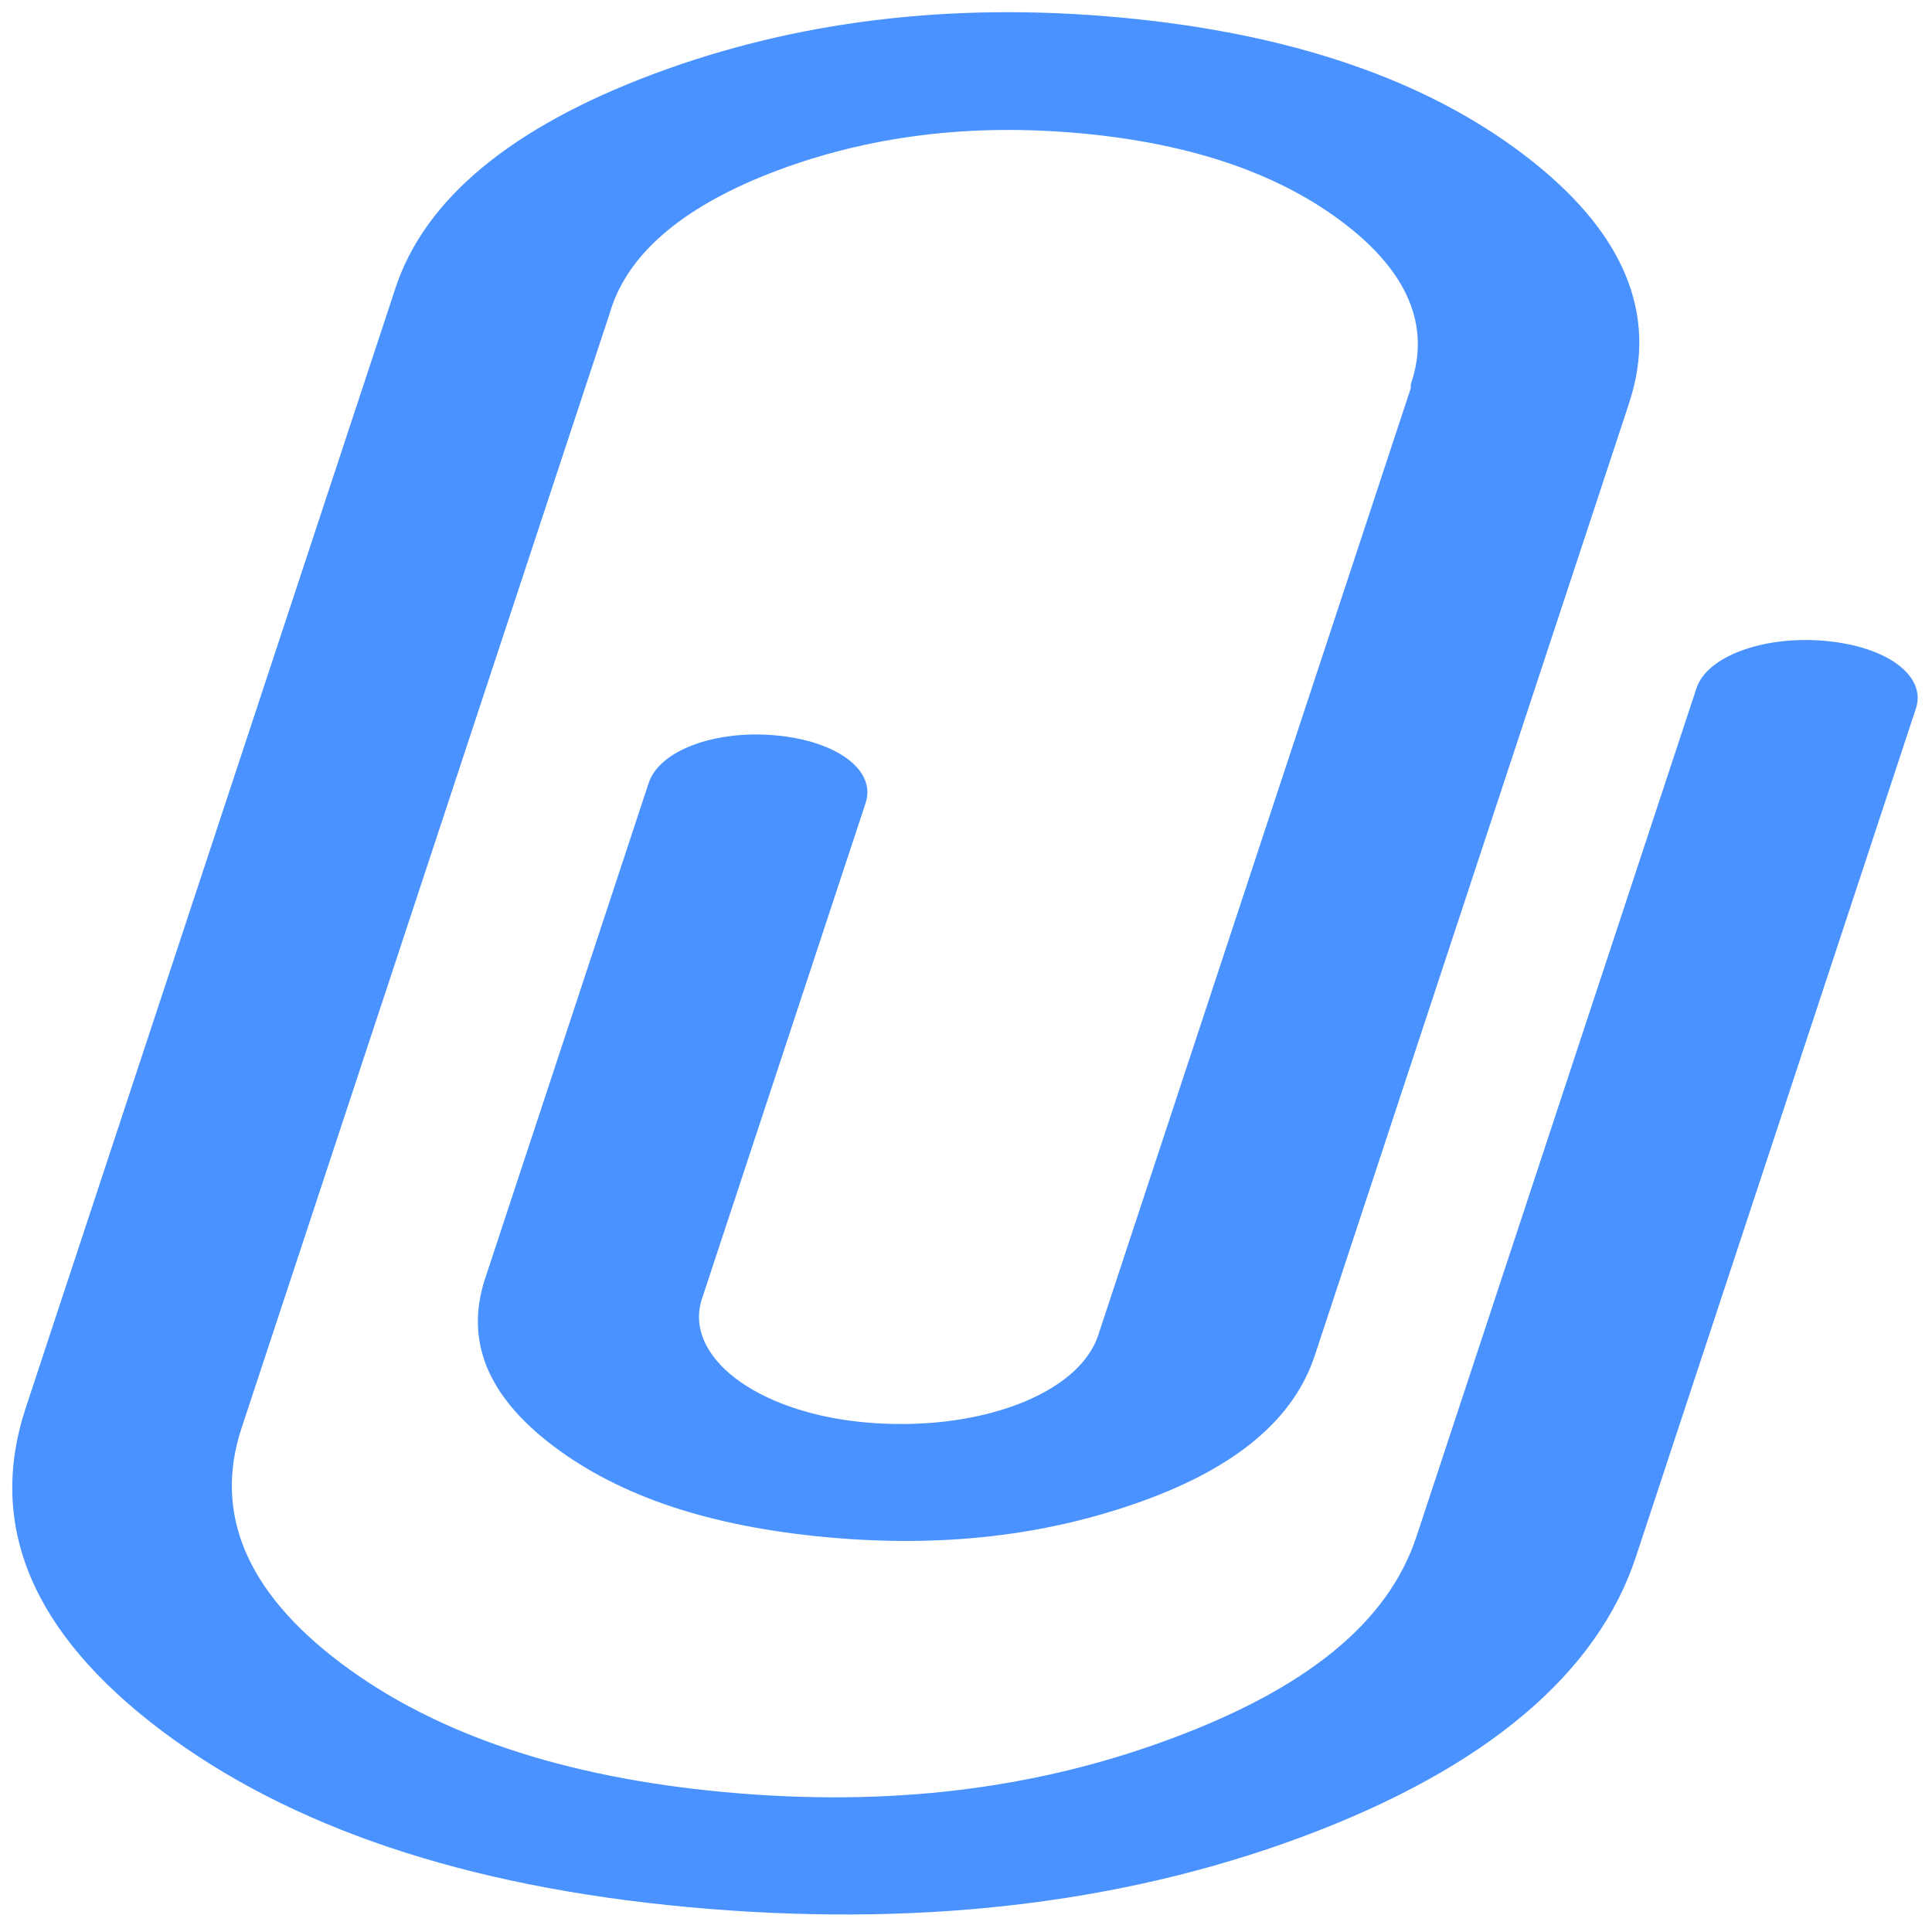
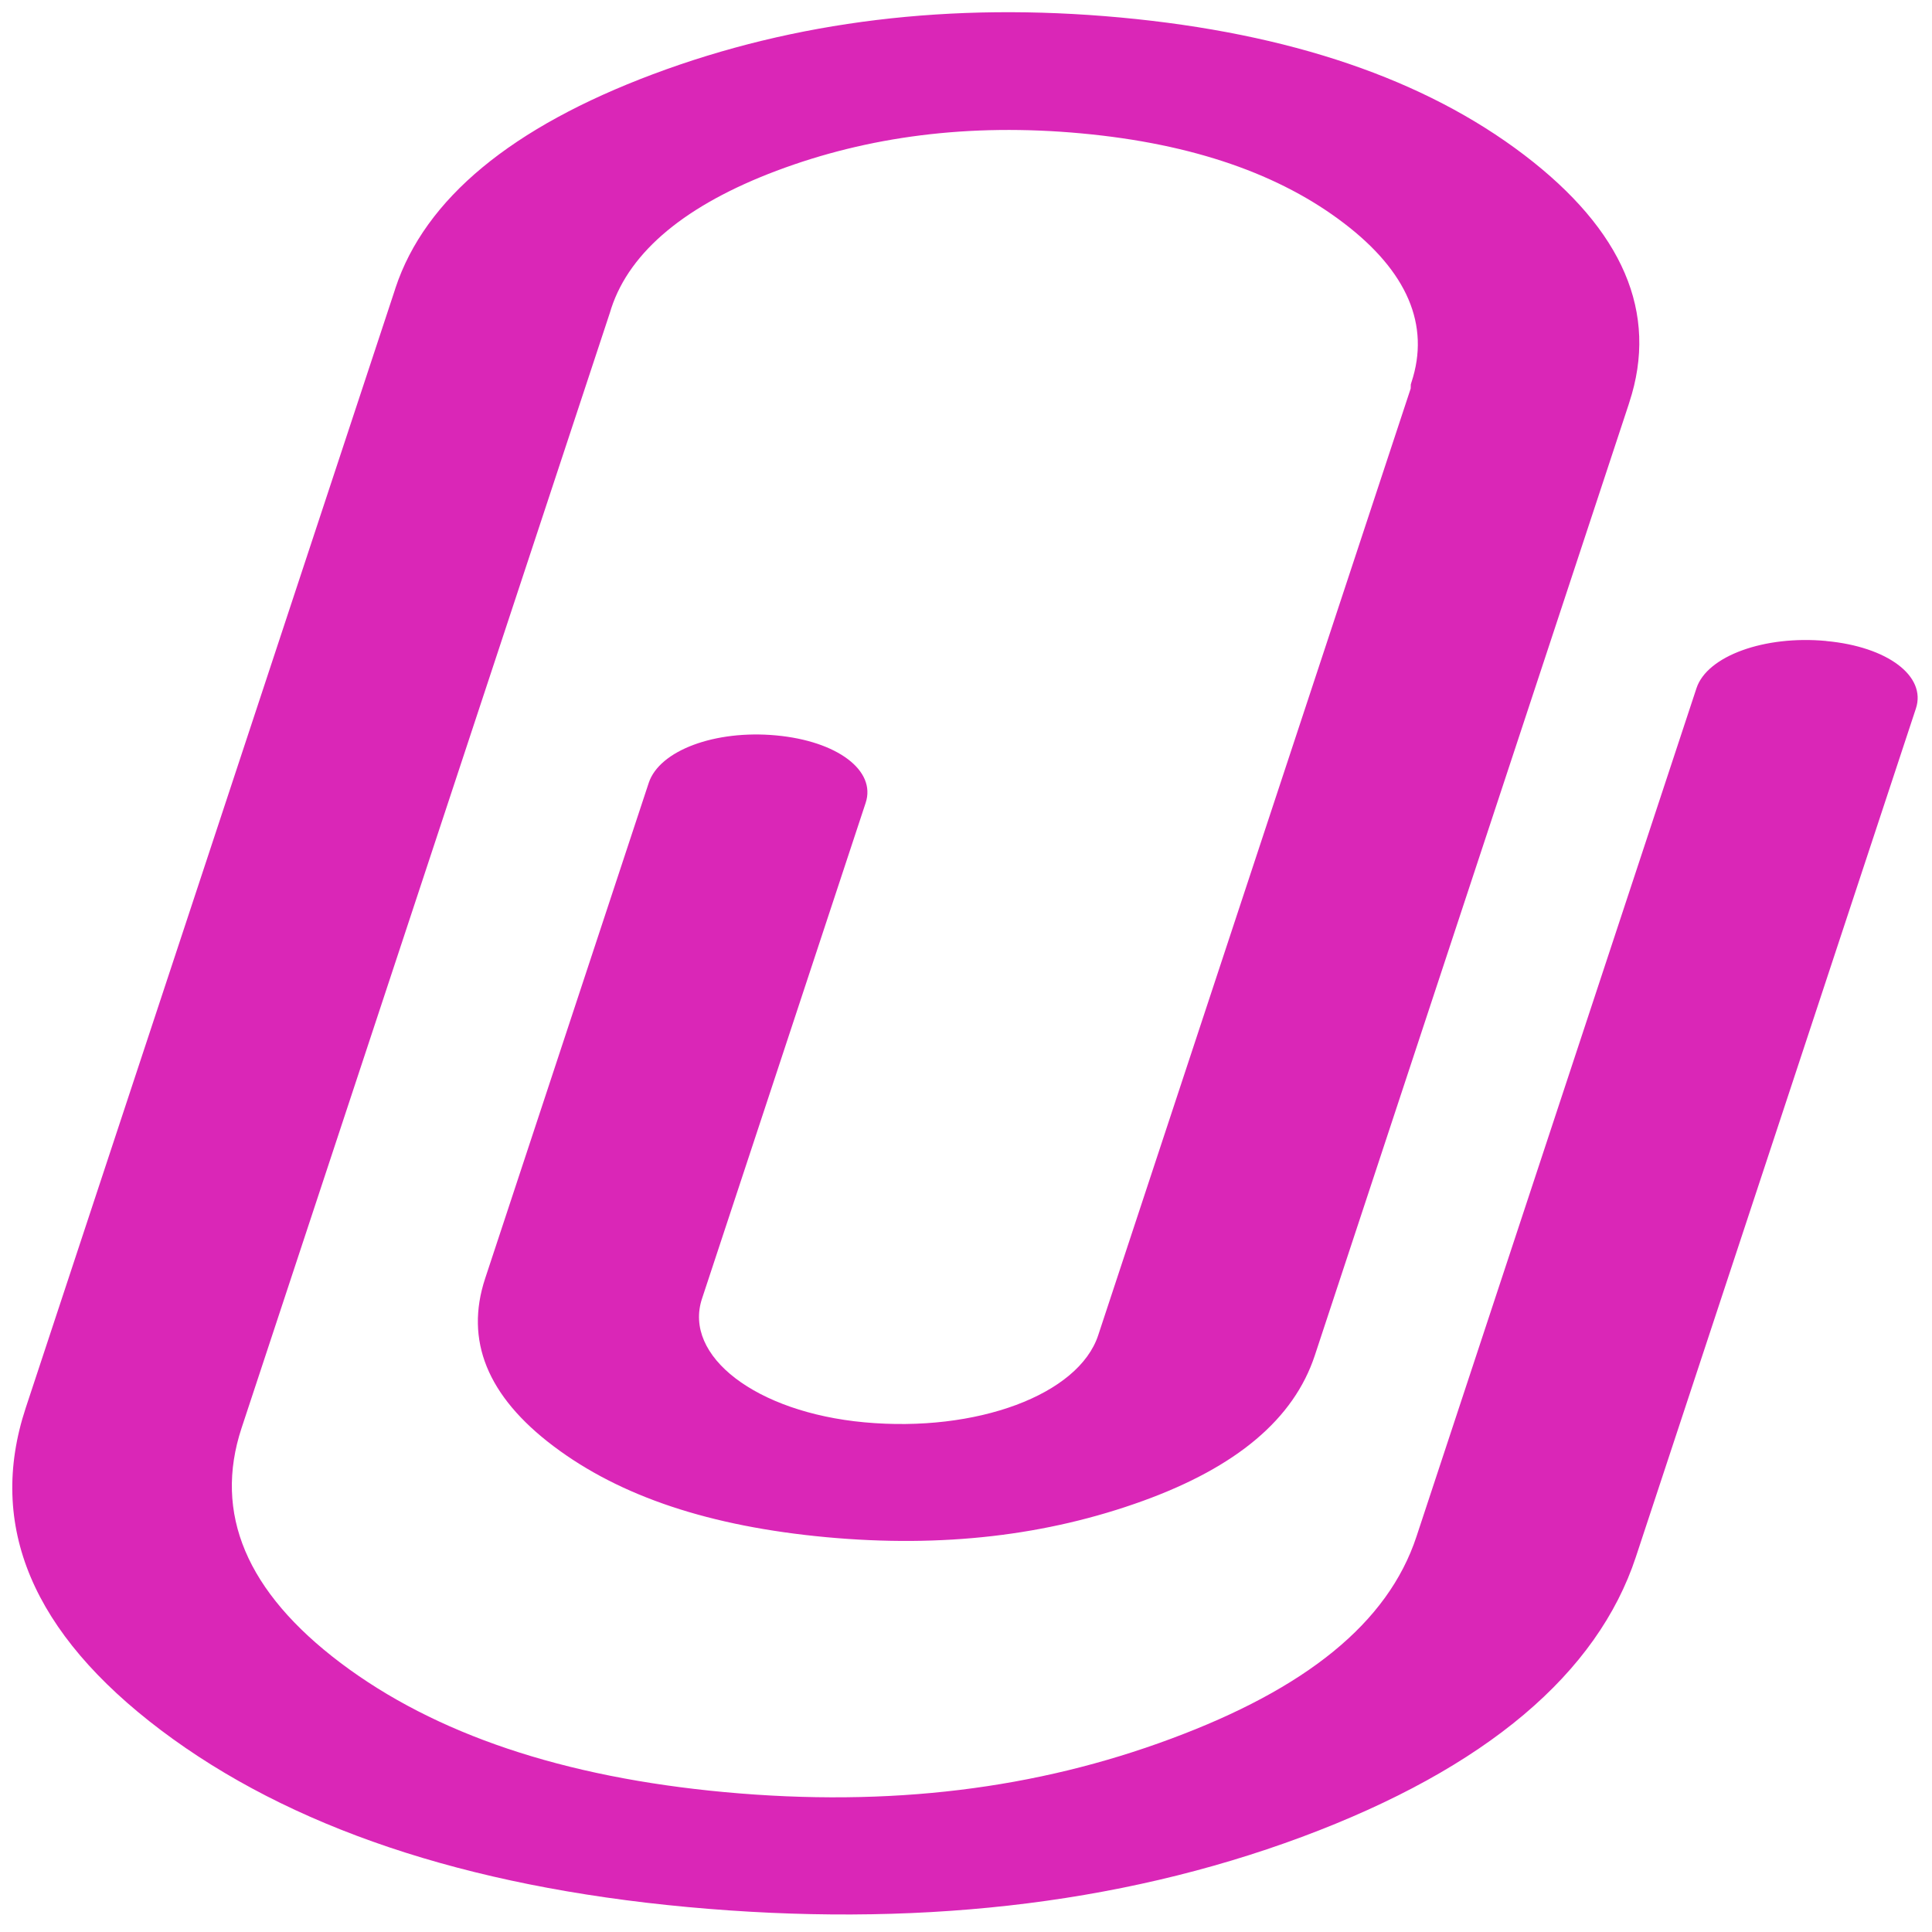
<svg xmlns="http://www.w3.org/2000/svg" viewBox="0 0 48 48" id="svg2" version="1.1">
  <defs id="defs4">
    <linearGradient id="0" x1="-1092.91" y1="203.1" x2="-1060.26" y2="104.85" gradientUnits="userSpaceOnUse" gradientTransform="matrix(0.355327,0,0,0.349227,388.6994,-29.64838)">
      <stop stop-color="#f2b333" id="stop7" />
      <stop offset="1" stop-color="#fcde3f" id="stop9" />
    </linearGradient>
    <linearGradient id="1" x1="-50.952" y1="41.34" x2="-55.927" y2=".059" gradientUnits="userSpaceOnUse" gradientTransform="matrix(0.9999878,0,0,0.9999915,76.15184,5.637817)">
      <stop stop-color="#1584d8" id="stop12" />
      <stop offset="1" stop-color="#1cb2ff" id="stop14" />
    </linearGradient>
  </defs>
-   <path style="fill:#2a7fff;fill-opacity:0.85" id="path22" d="m 45.363,15.924 c -1.517,-0.141 -2.948,0.369 -3.214,1.173 l -6.958,21.081 c -0.711,2.153 -2.76,3.781 -6.099,5.021 -3.336,1.242 -6.971,1.706 -11.086,1.326 -4.017,-0.371 -7.195,-1.441 -9.54,-3.207 -2.342,-1.767 -3.165,-3.715 -2.464,-5.84 l 2.629,-7.962 1.405,-4.253 3.458,-10.471 1.661,-5.03 0.016,-0.052 0.016,-0.052 c 0.47,-1.427 1.872,-2.573 4.106,-3.415 2.263,-0.852 4.78,-1.188 7.573,-0.929 2.793,0.258 4.948,1.026 6.527,2.234 1.563,1.193 2.145,2.525 1.674,3.95 l -0.016,0.052 -0.003,0.103 -7.764,23.522 c -0.487,1.477 -3.02,2.42 -5.81,2.162 -2.694,-0.249 -4.504,-1.646 -4.033,-3.072 l 4.066,-12.318 c 0.266,-0.803 -0.704,-1.535 -2.224,-1.676 -1.517,-0.141 -2.898,0.373 -3.165,1.178 l -4.066,12.318 c -0.503,1.53 0.046,2.917 1.704,4.166 1.658,1.249 3.885,1.99 6.774,2.258 2.888,0.267 5.487,-0.04 7.866,-0.902 2.323,-0.842 3.747,-2.031 4.27,-3.613 l 7.797,-23.625 0.016,-0.052 C 41.215,7.767 40.314,5.713 37.866,3.848 35.395,1.968 32.05,0.826 27.839,0.435 23.628,0.045 19.749,0.521 16.22,1.845 12.723,3.158 10.561,4.929 9.824,7.159 L 9.808,7.211 8.13,12.293 4.673,22.764 3.268,27.017 0.639,34.979 c -0.967,2.93 0.171,5.601 3.362,8.009 3.191,2.406 7.55,3.88 13.083,4.392 5.533,0.512 10.655,-0.03 15.258,-1.741 4.602,-1.713 7.349,-4.077 8.3,-6.955 l 6.958,-21.081 c 0.266,-0.805 -0.704,-1.535 -2.221,-1.676" />
+   <path style="fill:#d400aa;fill-opacity:0.85" id="path22" d="m 45.363,15.924 c -1.517,-0.141 -2.948,0.369 -3.214,1.173 l -6.958,21.081 c -0.711,2.153 -2.76,3.781 -6.099,5.021 -3.336,1.242 -6.971,1.706 -11.086,1.326 -4.017,-0.371 -7.195,-1.441 -9.54,-3.207 -2.342,-1.767 -3.165,-3.715 -2.464,-5.84 l 2.629,-7.962 1.405,-4.253 3.458,-10.471 1.661,-5.03 0.016,-0.052 0.016,-0.052 c 0.47,-1.427 1.872,-2.573 4.106,-3.415 2.263,-0.852 4.78,-1.188 7.573,-0.929 2.793,0.258 4.948,1.026 6.527,2.234 1.563,1.193 2.145,2.525 1.674,3.95 l -0.016,0.052 -0.003,0.103 -7.764,23.522 c -0.487,1.477 -3.02,2.42 -5.81,2.162 -2.694,-0.249 -4.504,-1.646 -4.033,-3.072 l 4.066,-12.318 c 0.266,-0.803 -0.704,-1.535 -2.224,-1.676 -1.517,-0.141 -2.898,0.373 -3.165,1.178 l -4.066,12.318 c -0.503,1.53 0.046,2.917 1.704,4.166 1.658,1.249 3.885,1.99 6.774,2.258 2.888,0.267 5.487,-0.04 7.866,-0.902 2.323,-0.842 3.747,-2.031 4.27,-3.613 l 7.797,-23.625 0.016,-0.052 C 41.215,7.767 40.314,5.713 37.866,3.848 35.395,1.968 32.05,0.826 27.839,0.435 23.628,0.045 19.749,0.521 16.22,1.845 12.723,3.158 10.561,4.929 9.824,7.159 L 9.808,7.211 8.13,12.293 4.673,22.764 3.268,27.017 0.639,34.979 c -0.967,2.93 0.171,5.601 3.362,8.009 3.191,2.406 7.55,3.88 13.083,4.392 5.533,0.512 10.655,-0.03 15.258,-1.741 4.602,-1.713 7.349,-4.077 8.3,-6.955 l 6.958,-21.081 c 0.266,-0.805 -0.704,-1.535 -2.221,-1.676" />
</svg>
